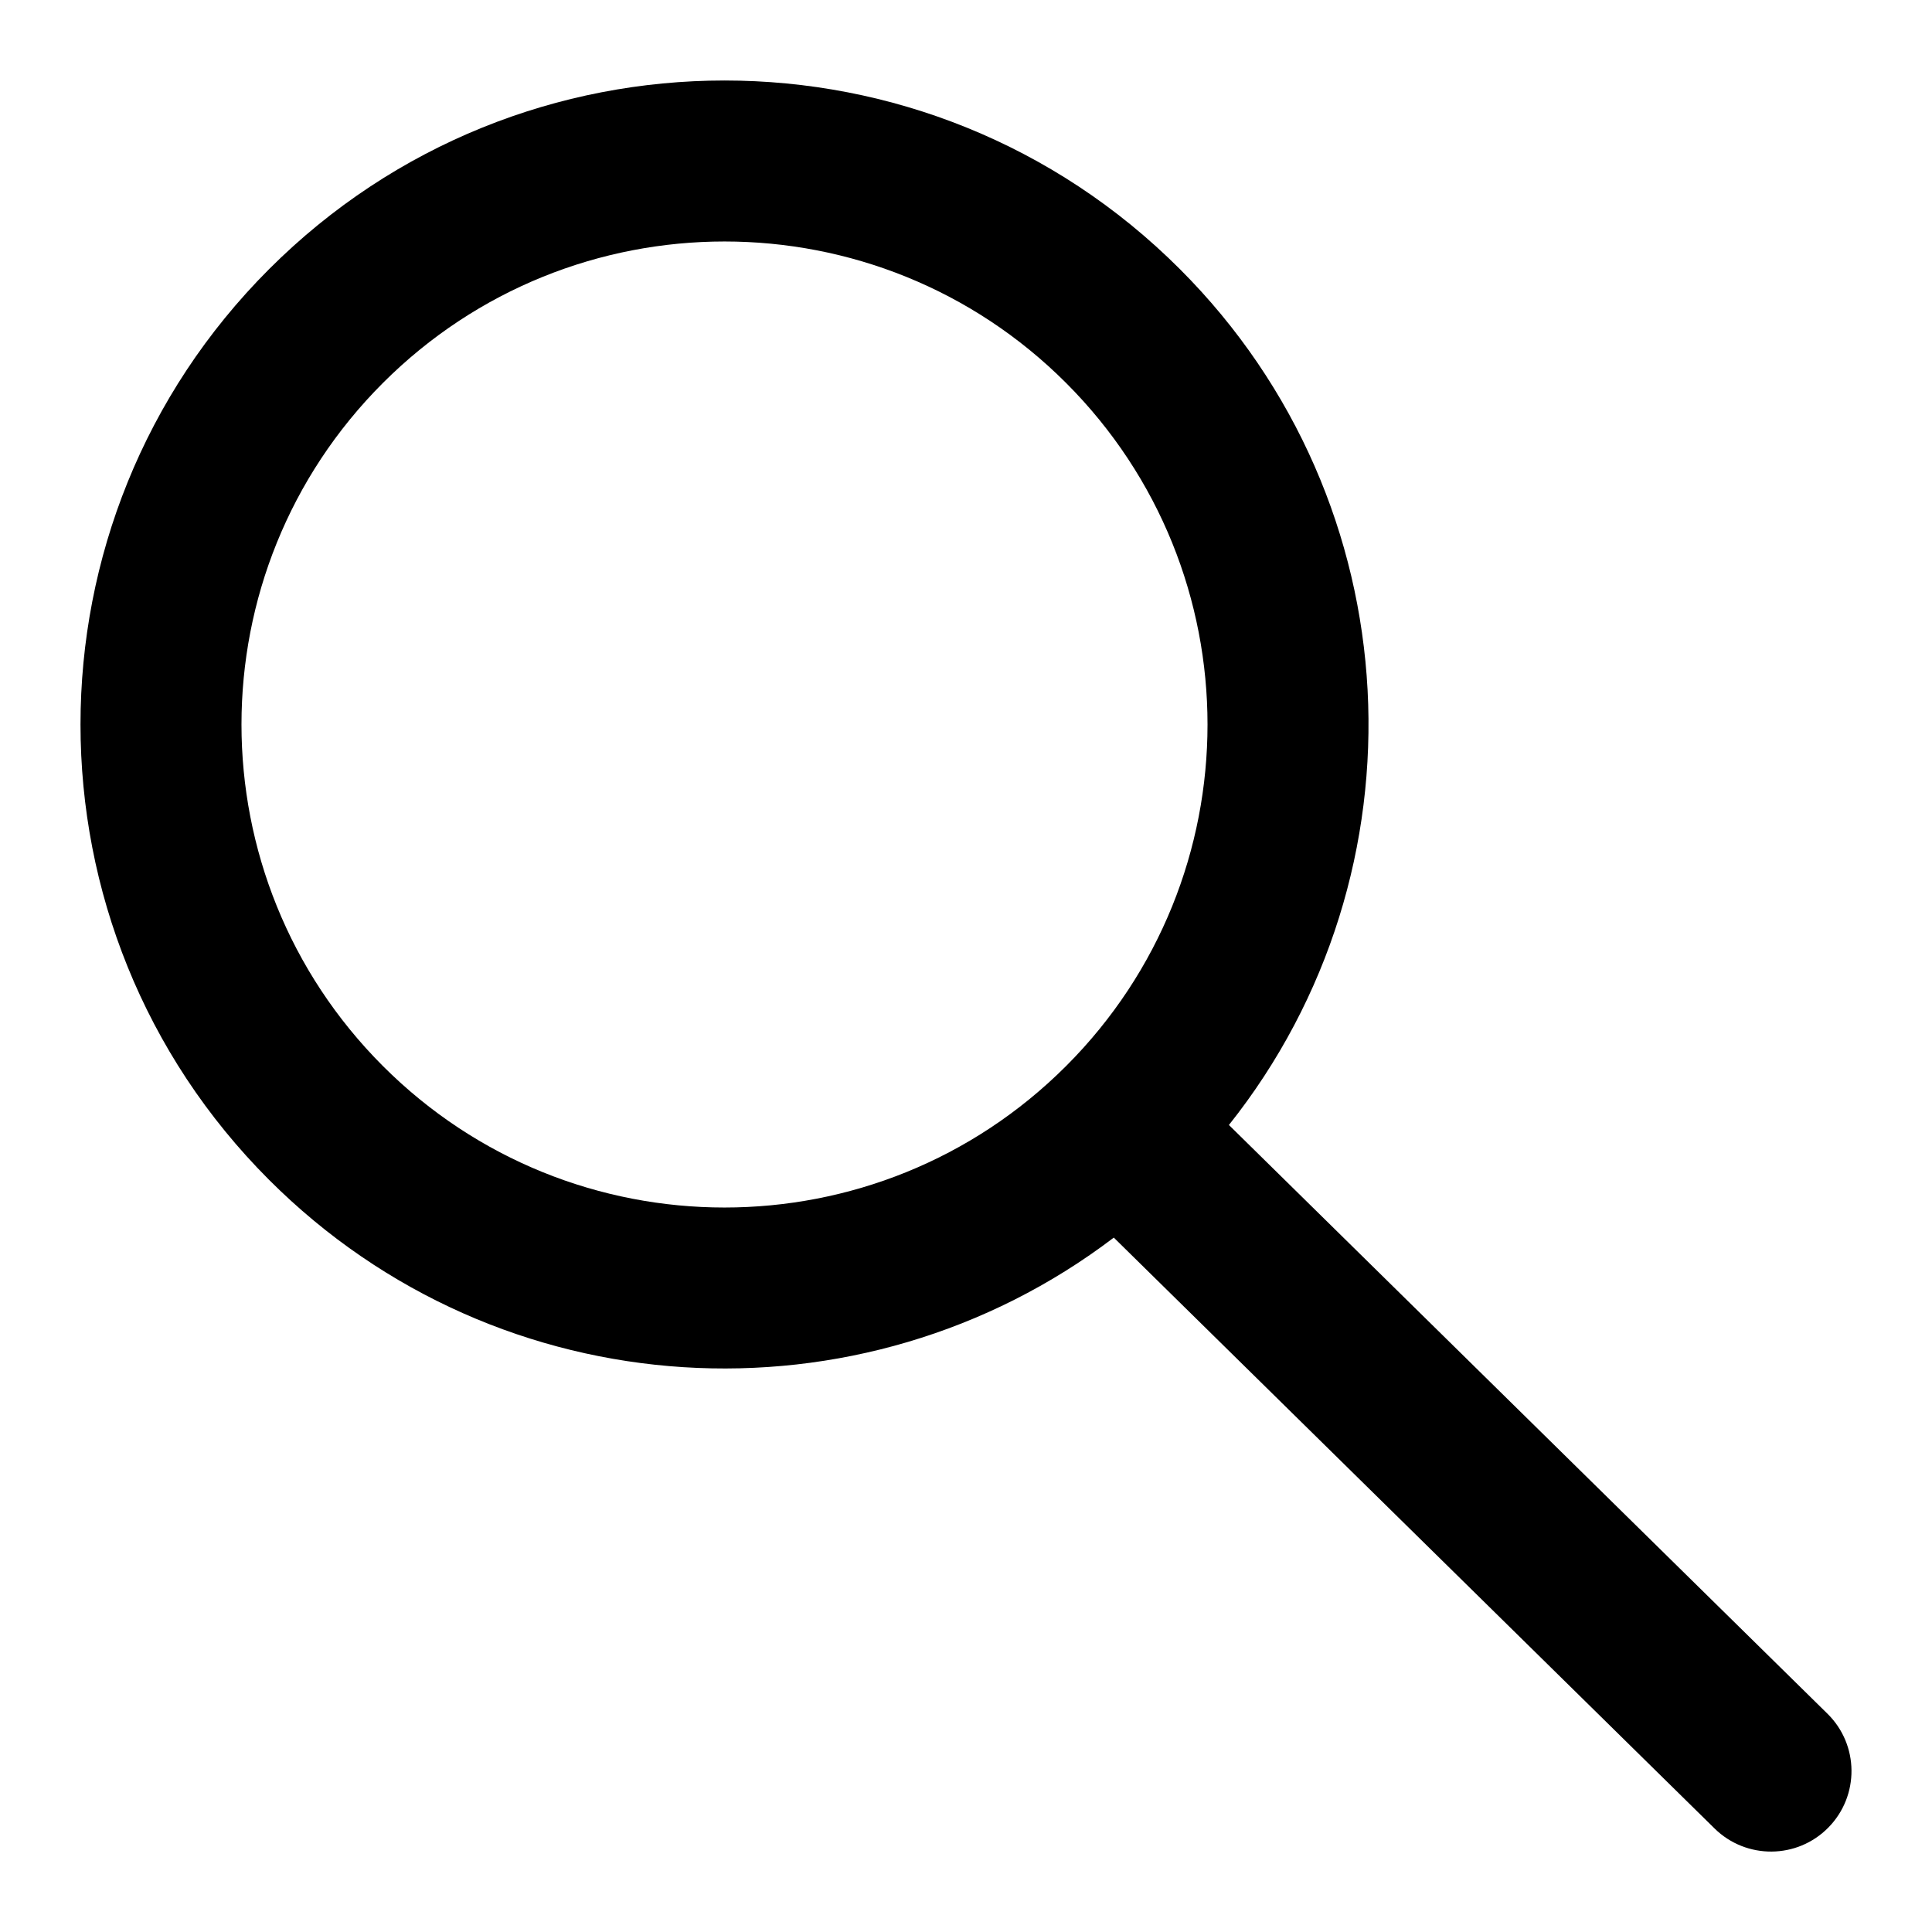
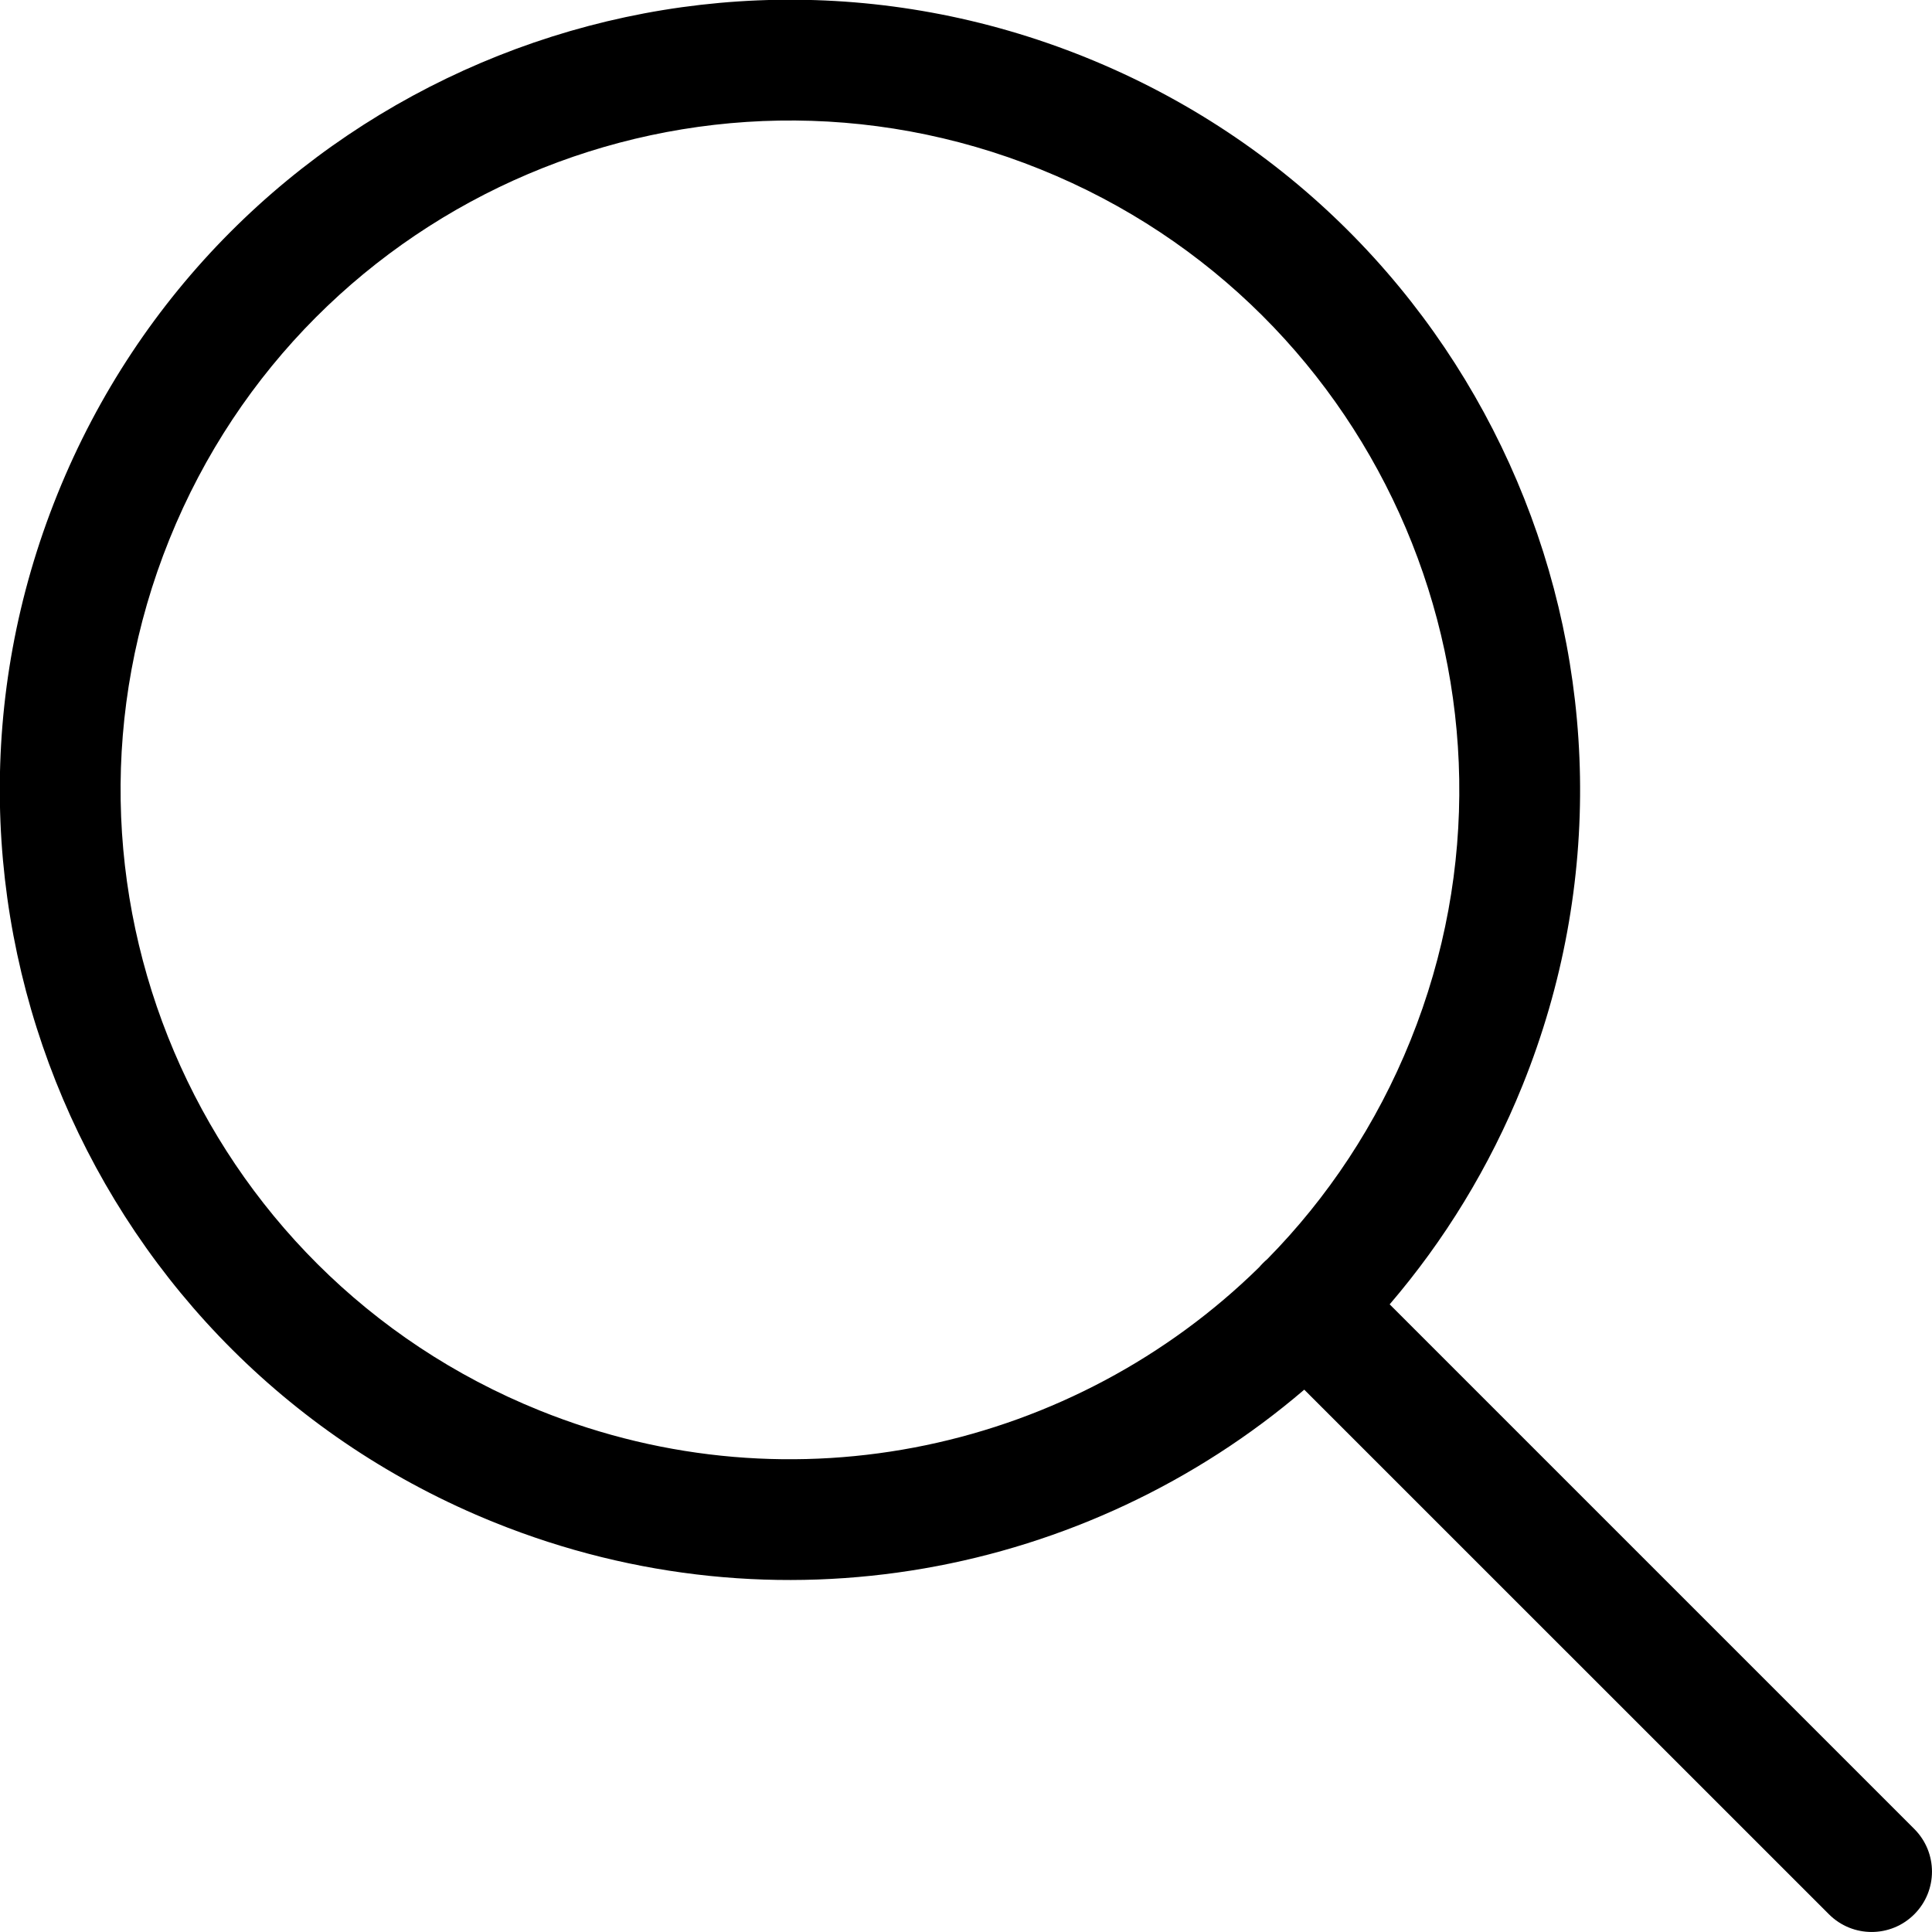
<svg xmlns="http://www.w3.org/2000/svg" width="24px" height="24px" viewBox="0 0 24 24" version="1.1">
  <g id="Icons" stroke="none" stroke-width="1" fill="none" fill-rule="evenodd">
-     <path d="M13.836,15.374 C10.7,17.759 6.206,17.52 3.343,14.657 C0.219,11.533 0.219,6.467 3.343,3.343 C6.467,0.219 11.533,0.219 14.657,3.343 C17.563,6.249 17.766,10.835 15.266,13.975 L22.701,21.288 C23.095,21.675 23.1,22.308 22.713,22.702 C22.326,23.096 21.693,23.101 21.299,22.714 L13.836,15.374 Z M13.243,13.243 C15.586,10.9 15.586,7.101 13.243,4.757 C10.9,2.414 7.101,2.414 4.757,4.757 C2.414,7.1 2.414,10.899 4.757,13.243 C7.1,15.586 10.899,15.586 13.243,13.243 Z" id="Shape" fill="#000000" fill-rule="nonzero" />
+     <path d="M17.263,16.203 L23.78,22.72 C24.073,23.013 24.073,23.487 23.78,23.78 C23.487,24.073 23.013,24.073 22.72,23.78 L16.202,17.263 C13.509,19.568 9.656,20.33 6.141,18.912 C1.115,16.884 -1.315,11.166 0.713,6.14 C2.741,1.114 8.459,-1.316 13.485,0.712 C18.511,2.74 20.941,8.458 18.913,13.484 C18.502,14.502 17.94,15.413 17.263,16.203 L17.263,16.203 Z M15.743,15.641 C16.488,14.884 17.1,13.97 17.522,12.923 C19.24,8.665 17.181,3.821 12.924,2.103 C8.666,0.385 3.822,2.444 2.104,6.701 C0.386,10.959 2.445,15.803 6.702,17.521 C9.866,18.798 13.354,17.989 15.642,15.742 C15.657,15.724 15.673,15.707 15.69,15.69 C15.707,15.673 15.725,15.656 15.743,15.641 L15.743,15.641 Z" id="Shape" fill="#000000" fill-rule="nonzero" />
  </g>
</svg>
